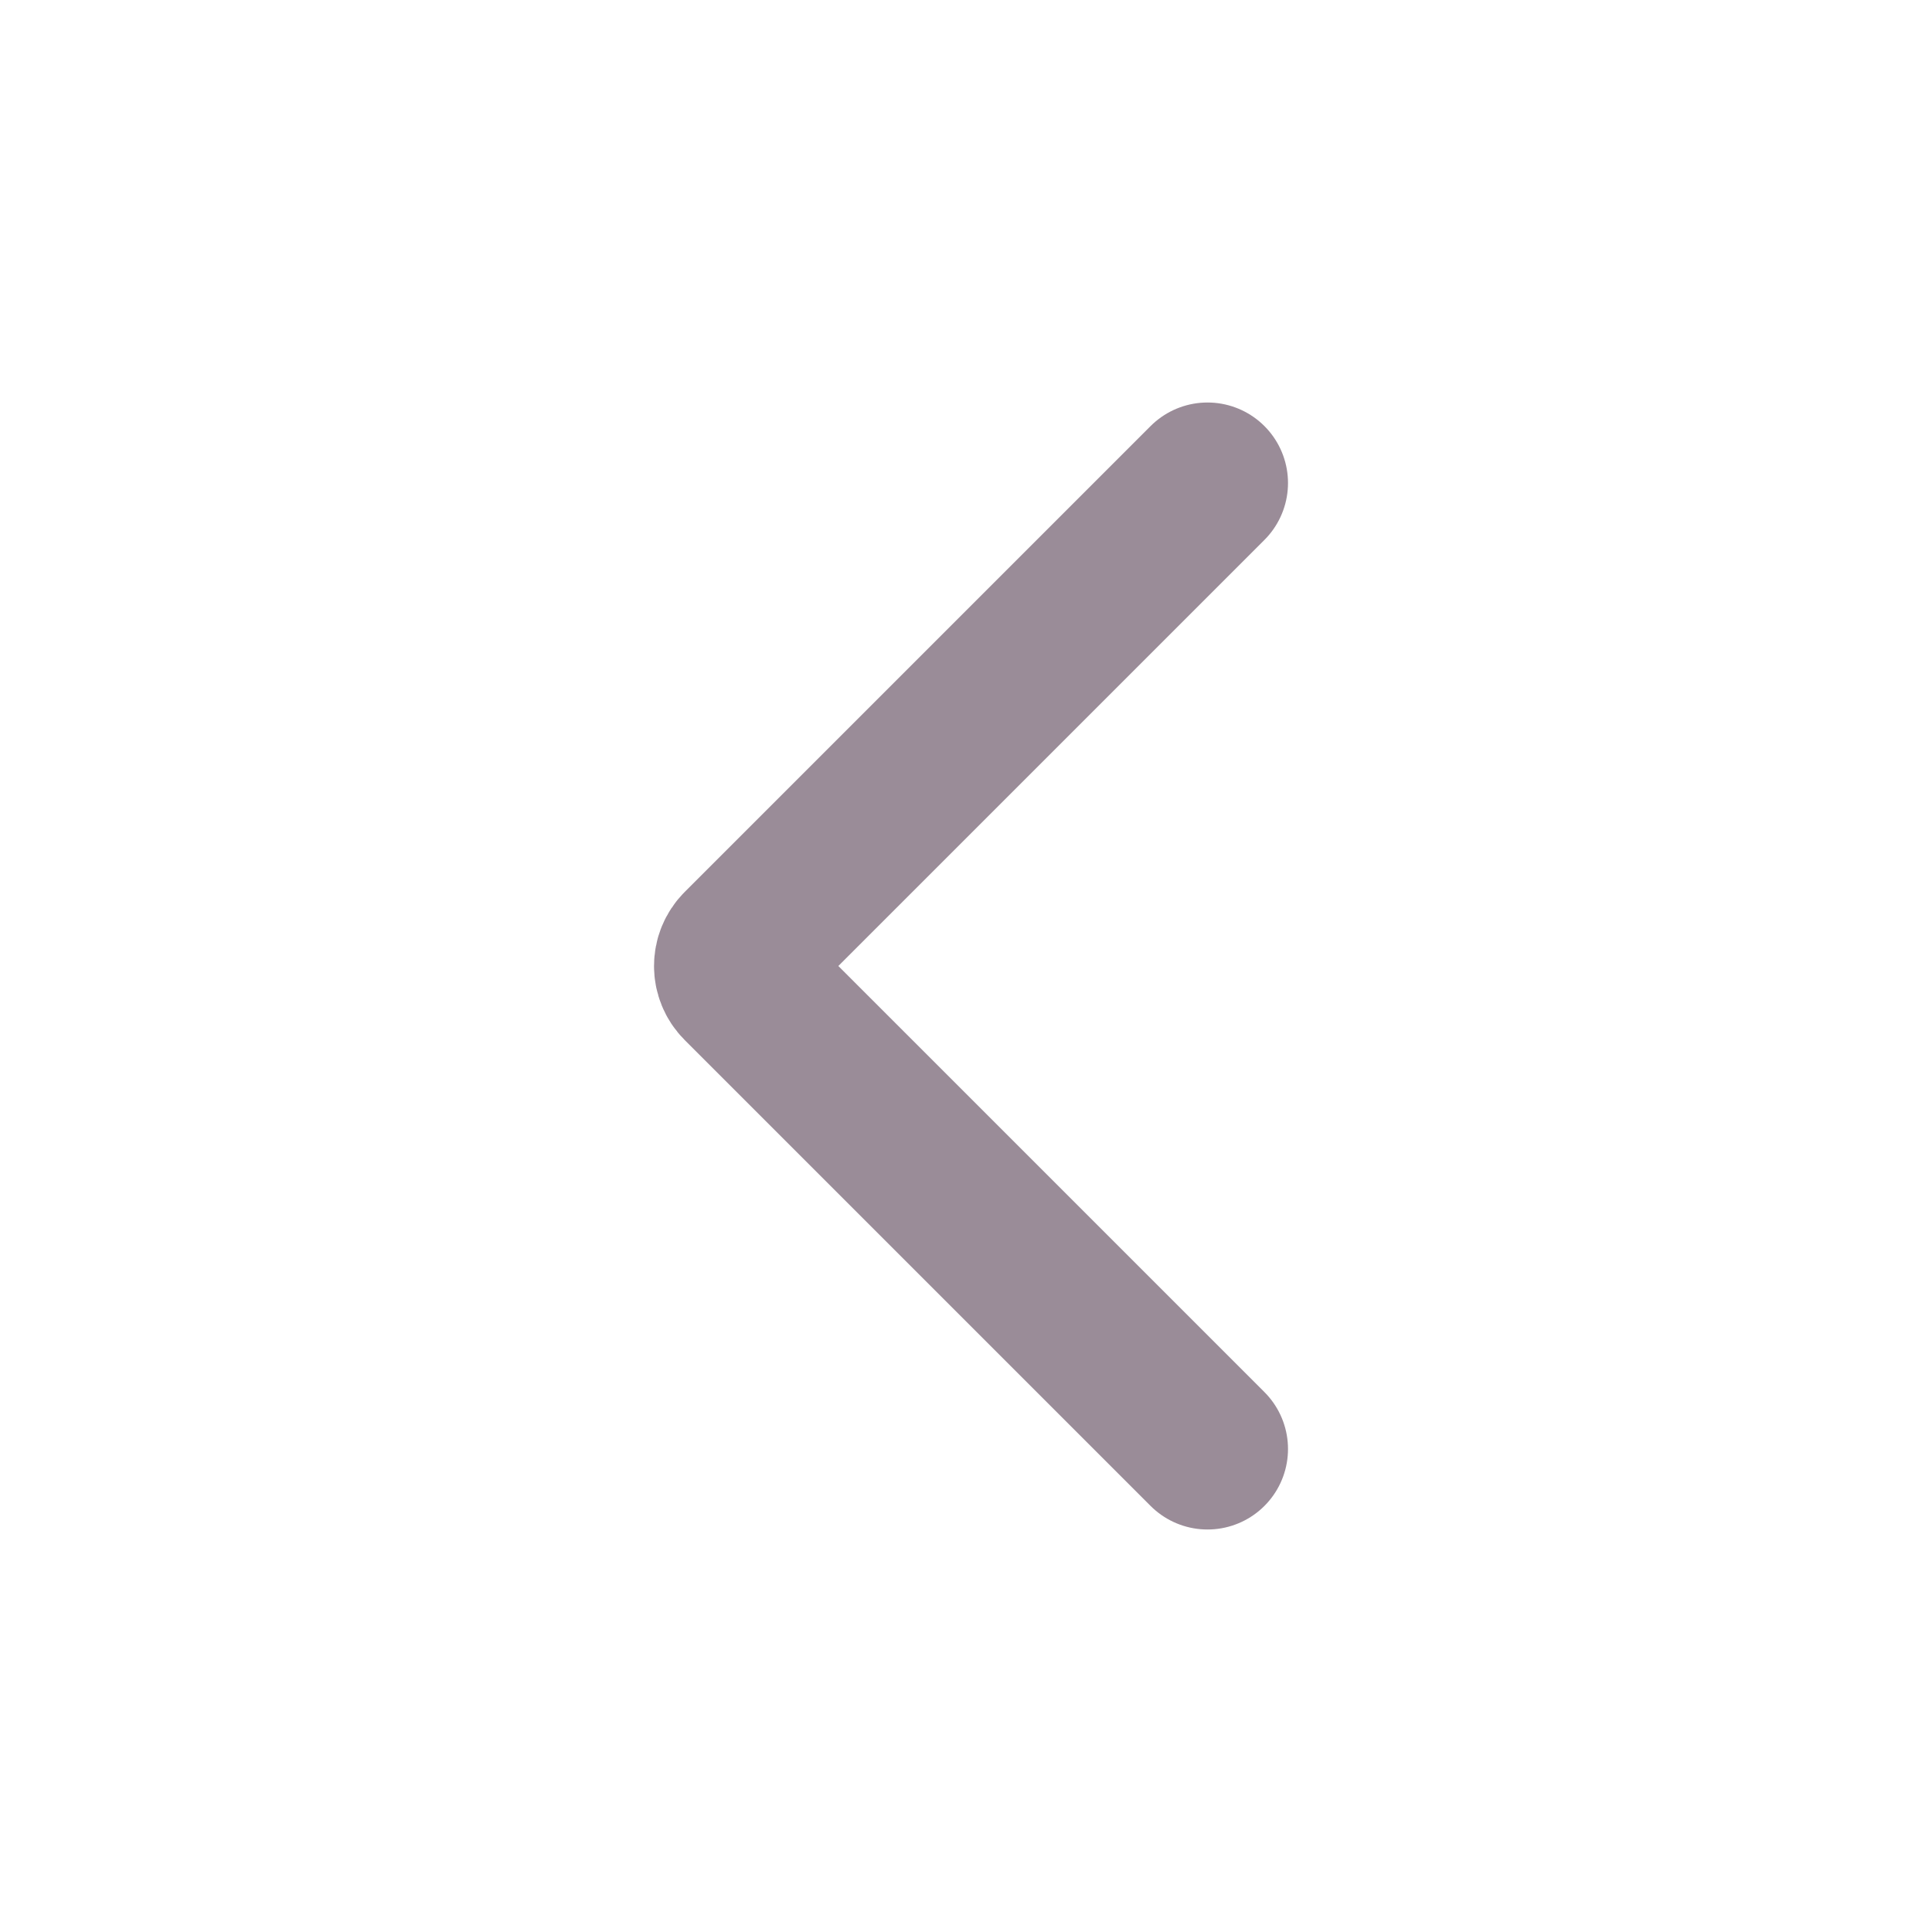
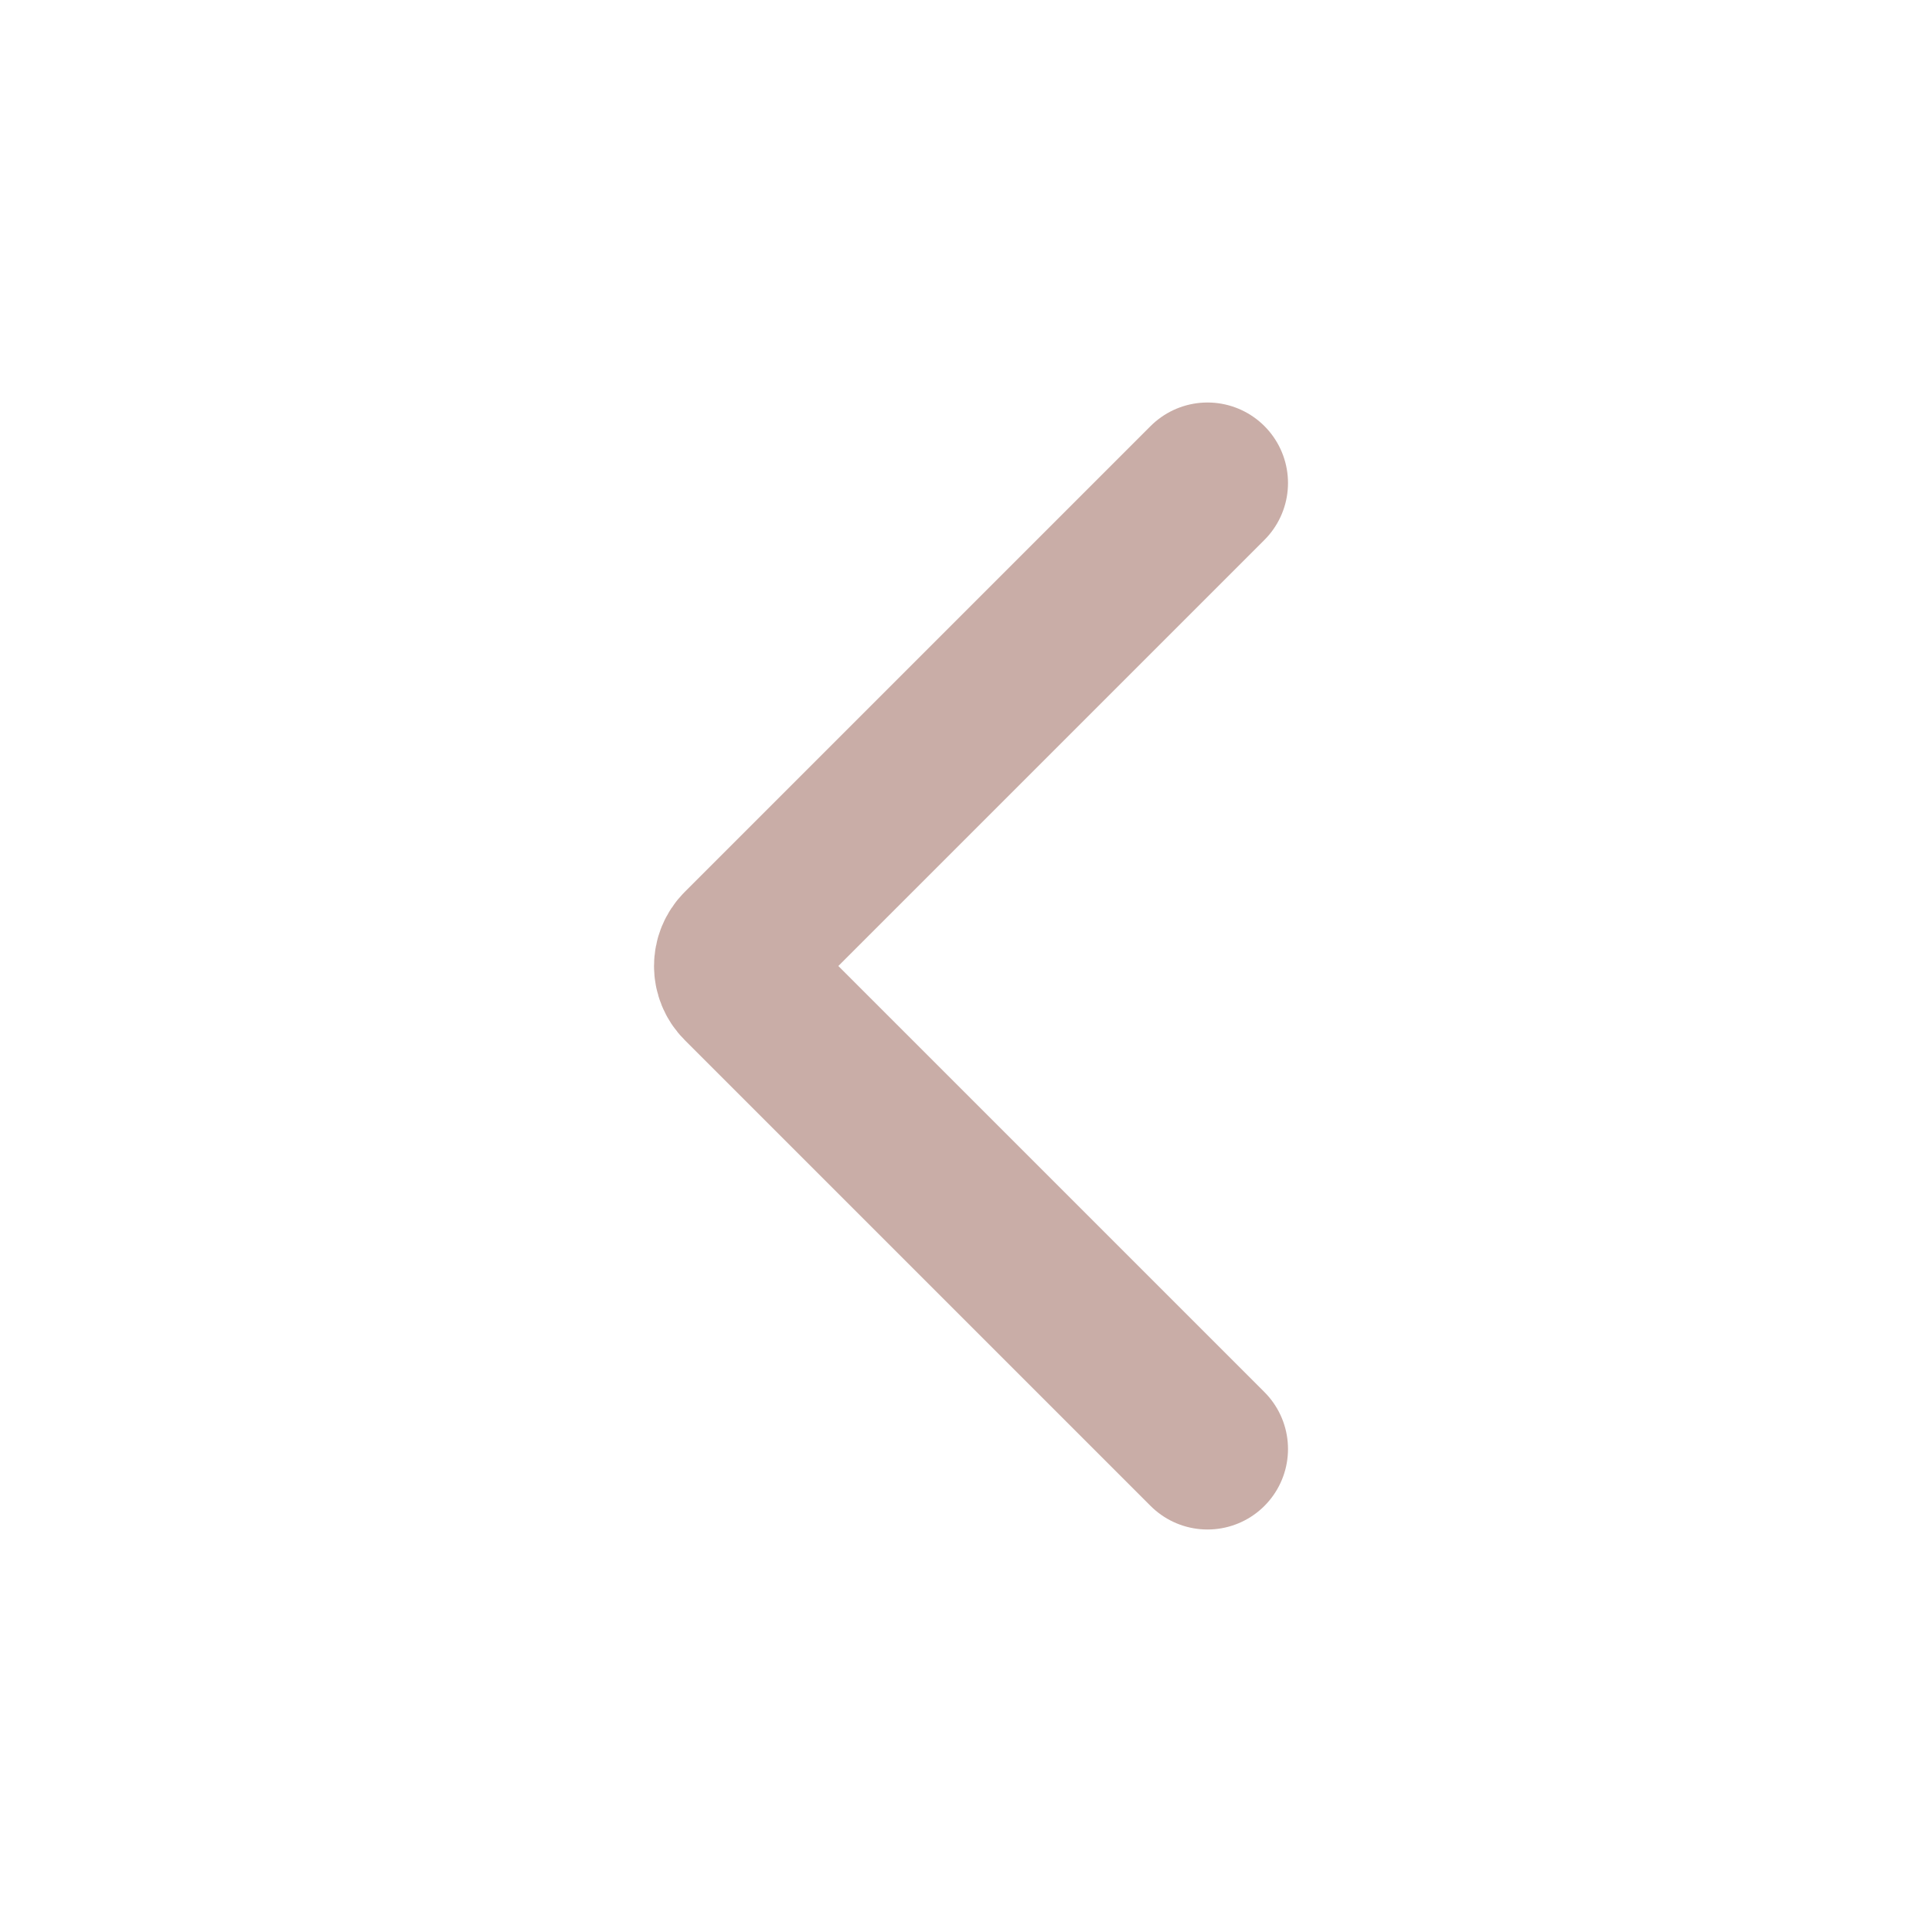
<svg xmlns="http://www.w3.org/2000/svg" width="800px" height="800px" viewBox="0 0 24 24" fill="none">
-   <path d="M15 6L9.213 11.787V11.787C9.095 11.905 9.095 12.095 9.213 12.213V12.213L15 18" stroke="#9a8c98" stroke-width="2" stroke-linecap="round" stroke-linejoin="round" />
+   <path d="M15 6L9.213 11.787V11.787C9.095 11.905 9.095 12.095 9.213 12.213V12.213L15 18" stroke="#c9ada7" stroke-width="2" stroke-linecap="round" stroke-linejoin="round" />
</svg>
